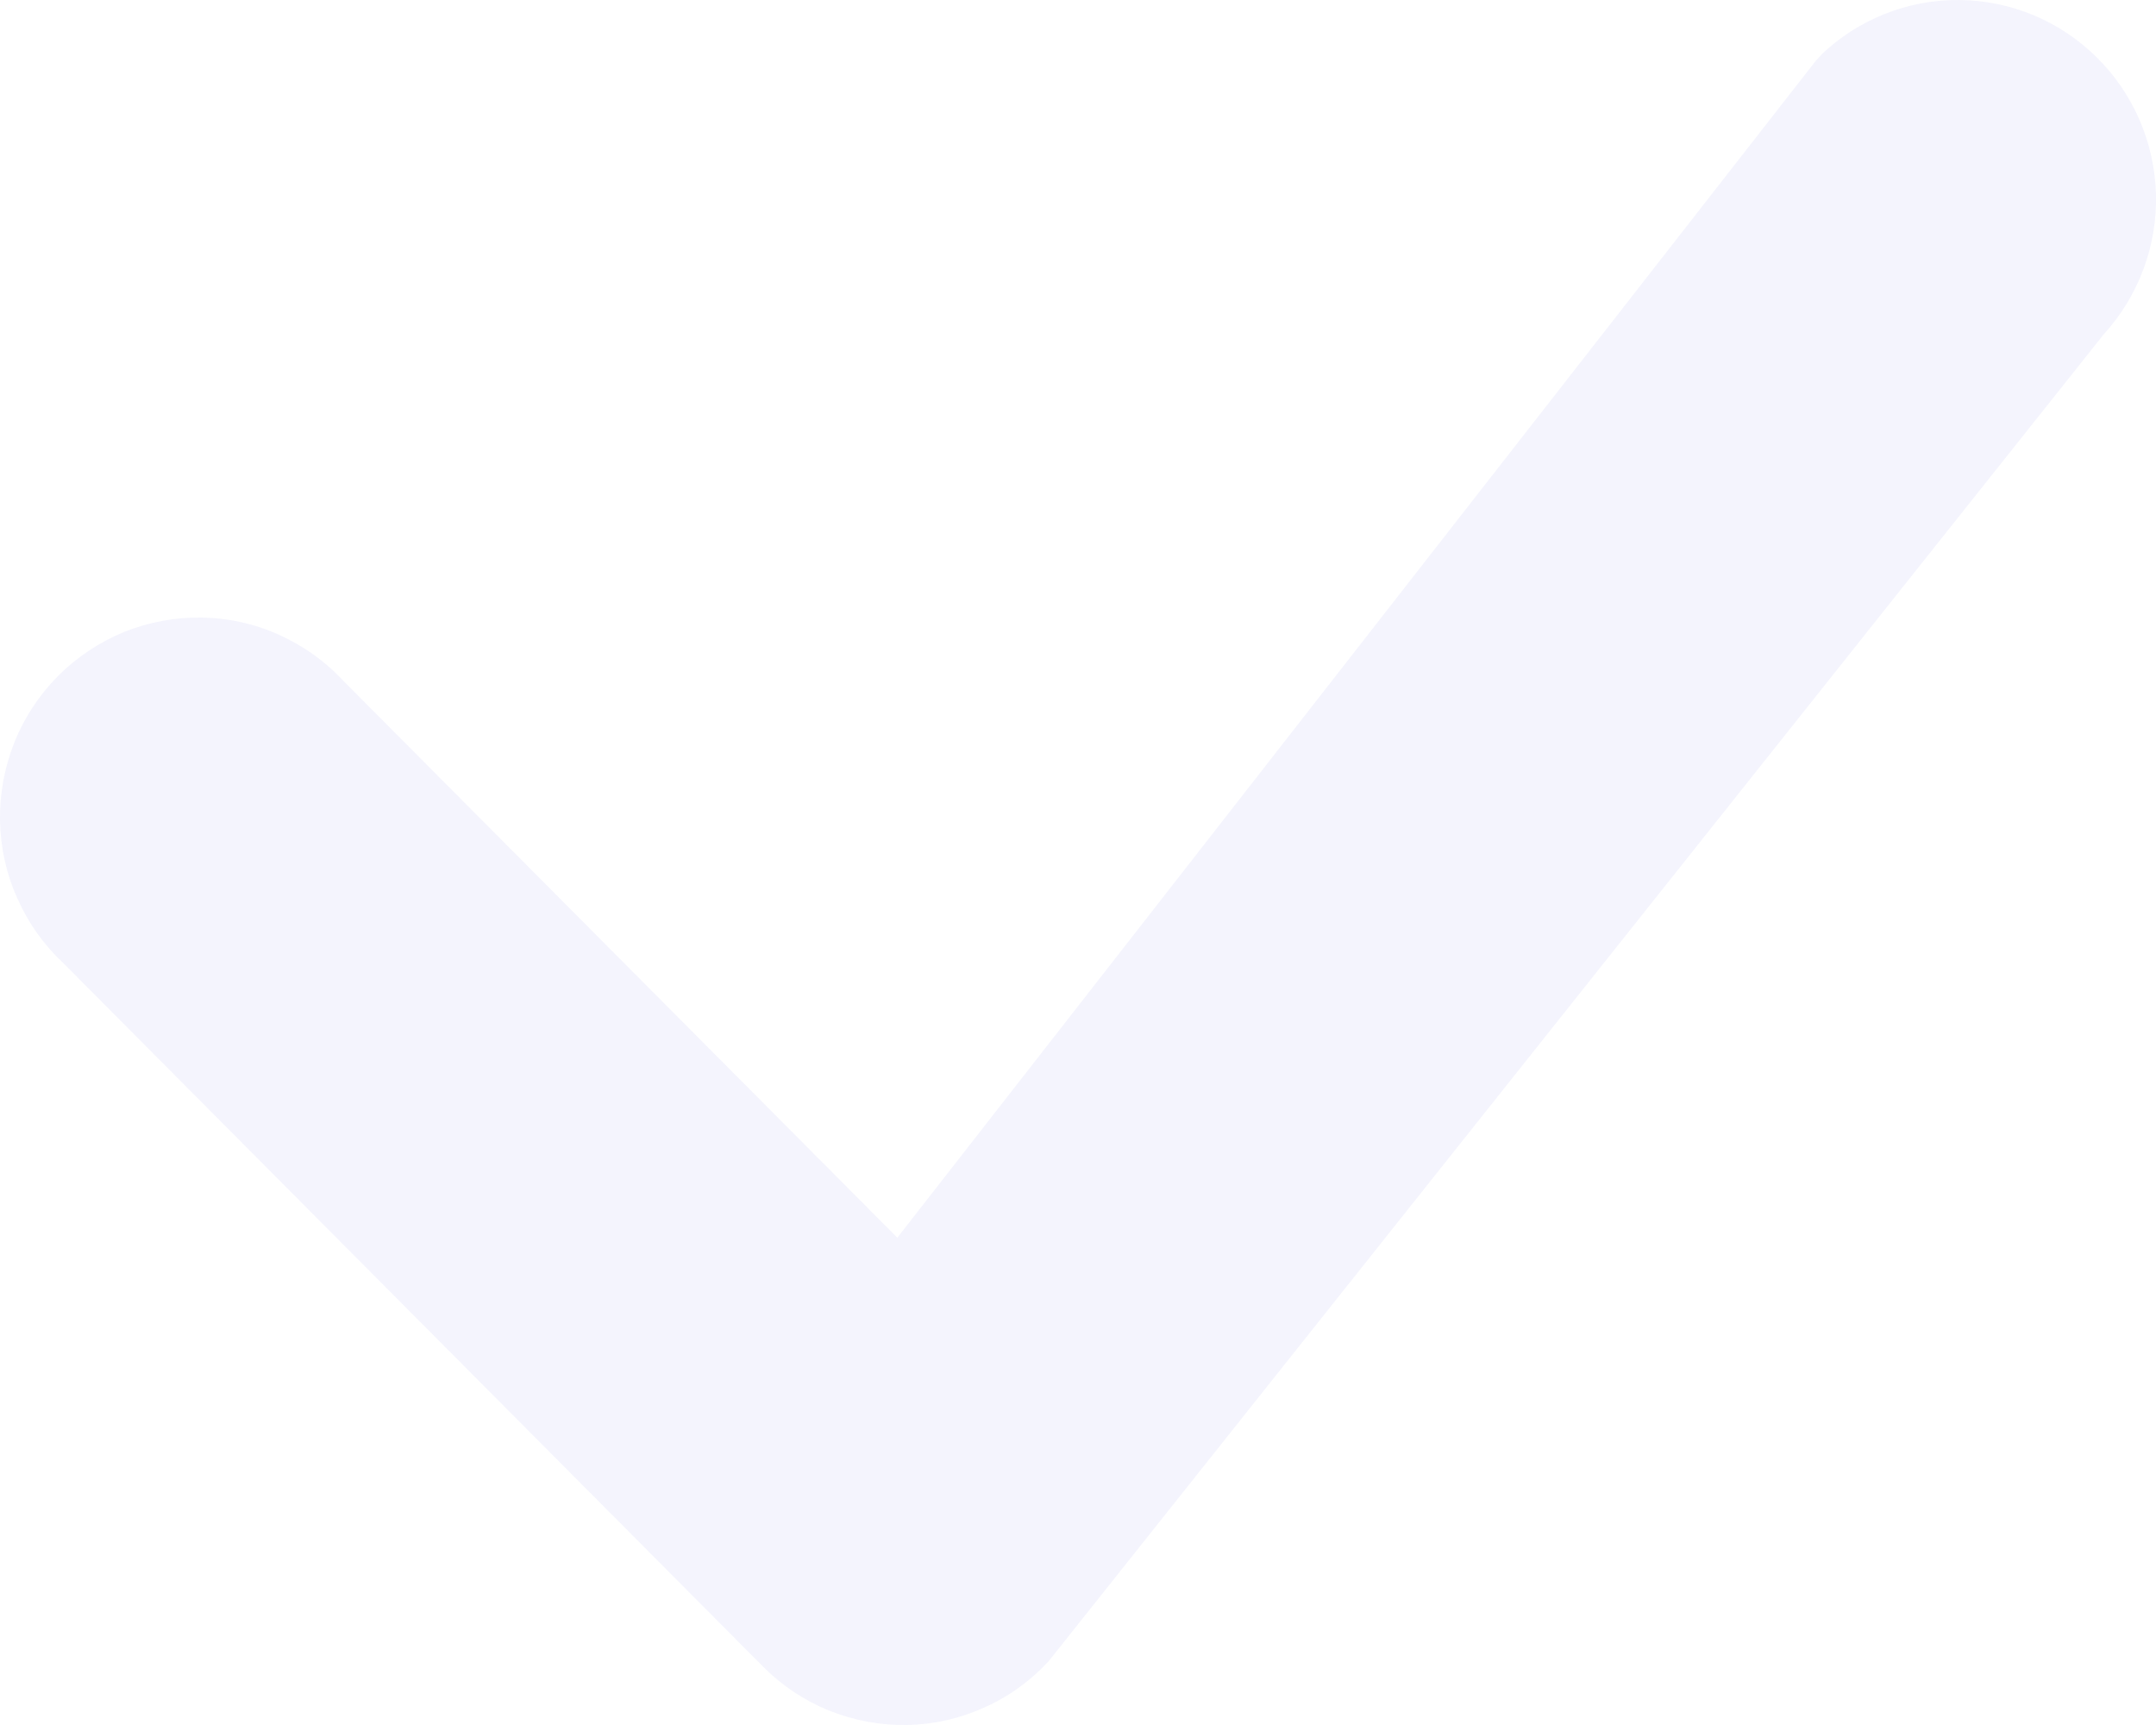
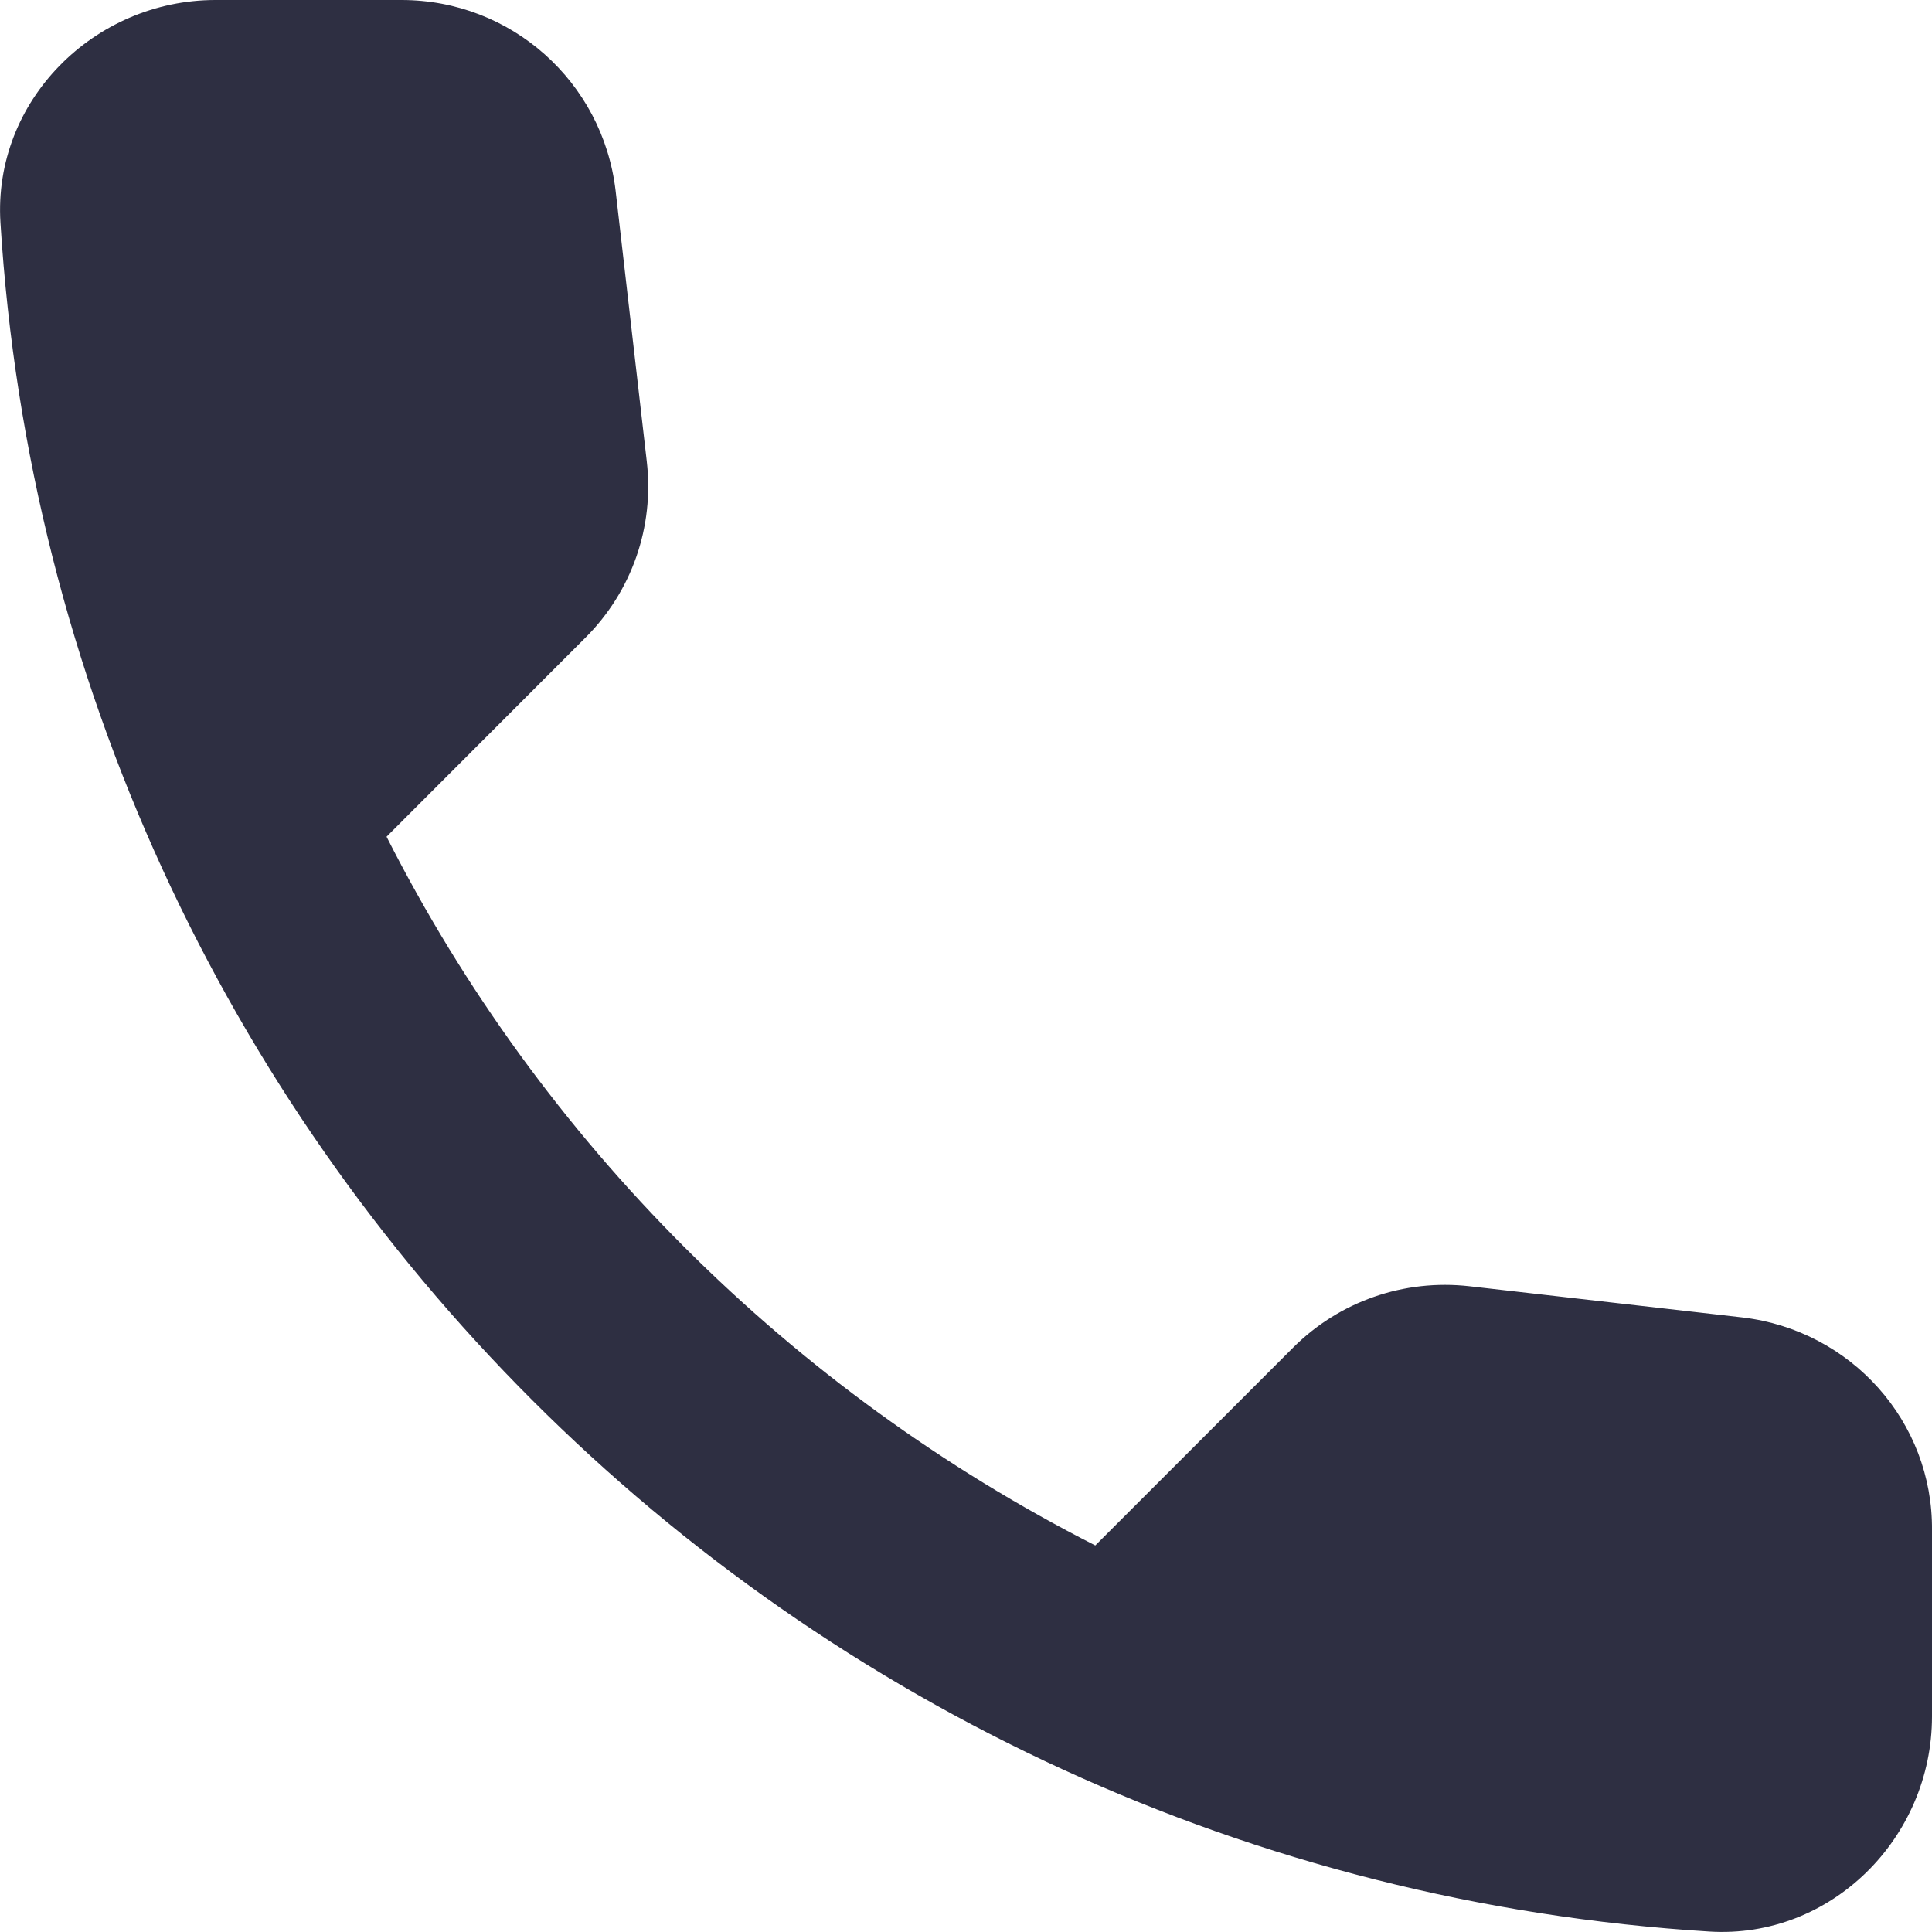
- <svg xmlns="http://www.w3.org/2000/svg" width="10" height="8" viewBox="0 0 10 8" fill="none">
-   <path d="M8.446 0.255C8.618 0.09 8.848 -0.002 9.087 2.65108e-05C9.326 0.002 9.554 0.097 9.724 0.265C9.895 0.433 9.993 0.661 10 0.901C10.006 1.14 9.919 1.373 9.758 1.55L4.864 7.704C4.779 7.796 4.678 7.869 4.565 7.919C4.452 7.97 4.33 7.998 4.206 8C4.083 8.002 3.96 7.979 3.845 7.933C3.73 7.886 3.626 7.817 3.539 7.729L0.293 4.466C0.202 4.381 0.13 4.279 0.08 4.165C0.029 4.052 0.002 3.929 0 3.805C-0.002 3.681 0.021 3.558 0.067 3.442C0.113 3.327 0.182 3.223 0.269 3.135C0.357 3.047 0.461 2.978 0.575 2.931C0.69 2.885 0.813 2.862 0.936 2.864C1.06 2.866 1.182 2.893 1.294 2.944C1.407 2.995 1.509 3.067 1.593 3.158L4.162 5.74L8.422 0.282C8.43 0.273 8.438 0.264 8.447 0.255H8.446Z" fill="#F4F4FD" />
+ <svg xmlns="http://www.w3.org/2000/svg" width="13" height="13" viewBox="0 0 13 13" fill="none">
+   <path d="M11.726 8.865L9.888 8.655C9.447 8.605 9.012 8.757 8.701 9.068L7.37 10.399C5.322 9.357 3.643 7.686 2.601 5.63L3.939 4.291C4.251 3.98 4.403 3.546 4.352 3.105L4.142 1.281C4.055 0.55 3.44 0 2.702 0H1.45C0.632 0 -0.048 0.68 0.003 1.498C0.386 7.678 5.329 12.614 11.502 12.997C12.32 13.048 13 12.368 13 11.55V10.298C13.007 9.567 12.457 8.952 11.726 8.865Z" fill="#2E2F42" />
</svg>
